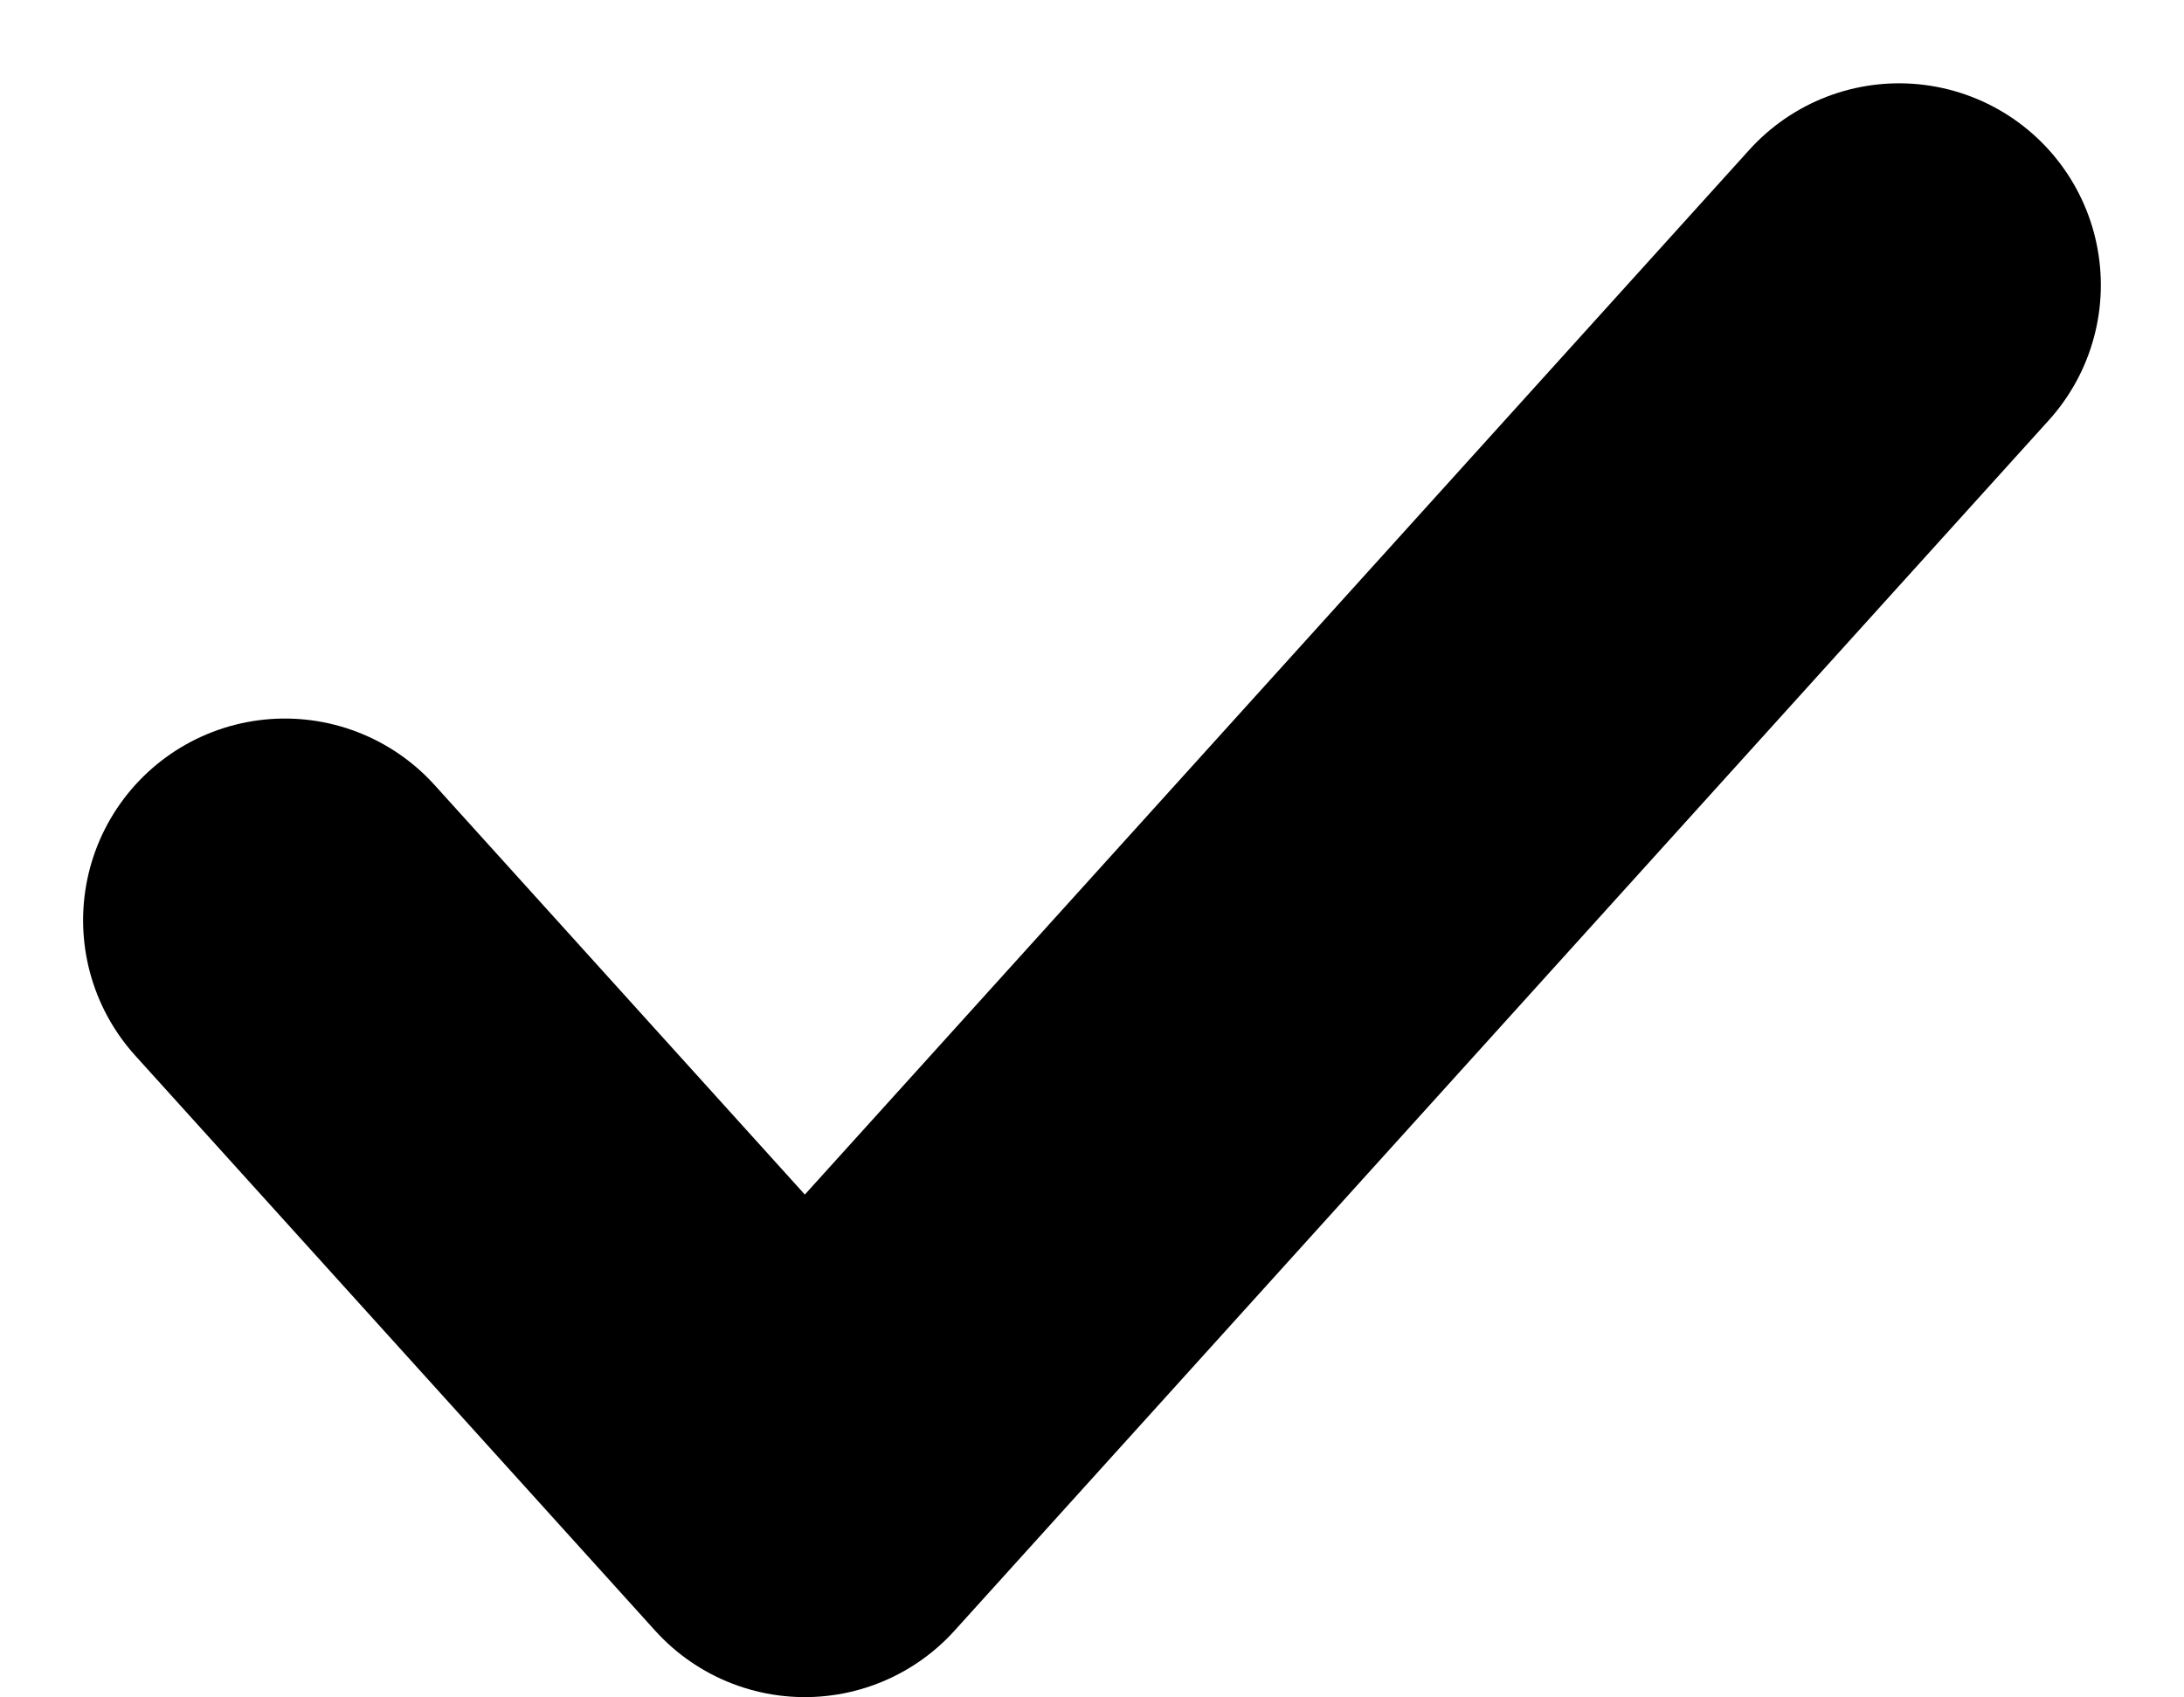
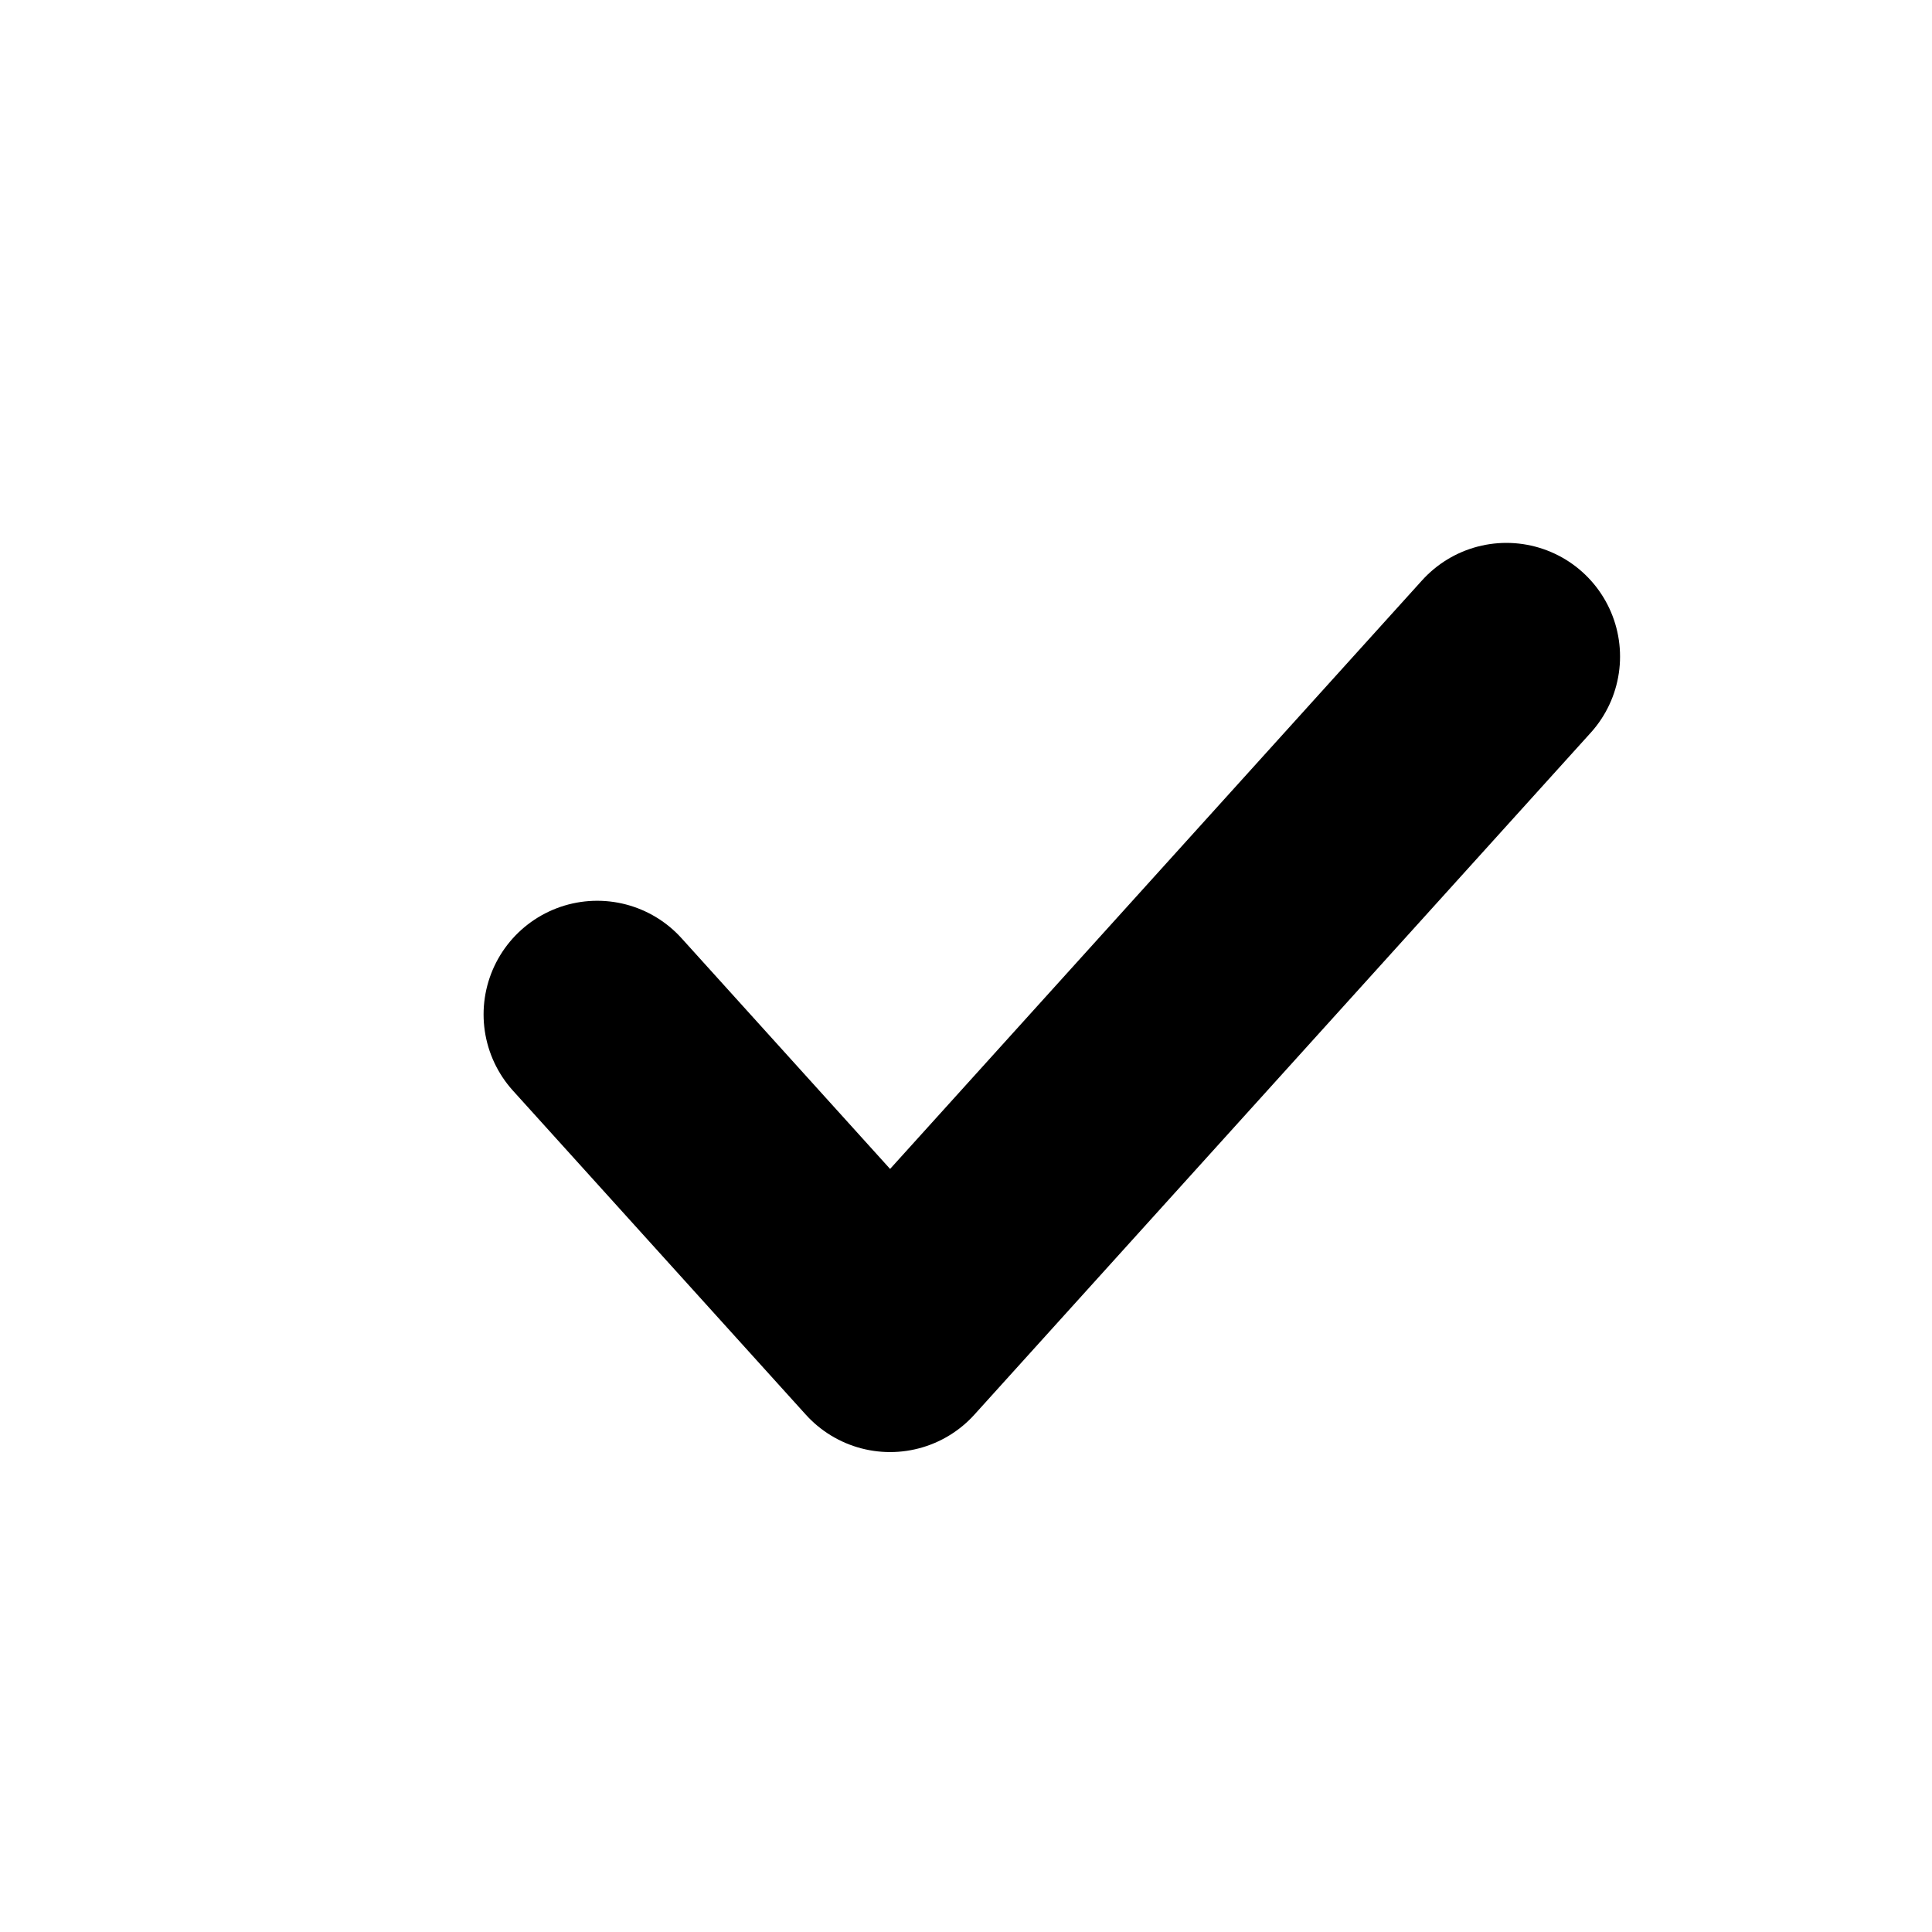
- <svg xmlns="http://www.w3.org/2000/svg" width="10.824" height="8.412" viewBox="0 0 10.824 8.412">
-   <path id="Path_173" data-name="Path 173" d="M6418.655,349.426l2.577,2.851,5.423-6" transform="translate(-6417.243 -344.864)" fill="none" stroke="#000" stroke-linecap="round" stroke-linejoin="round" stroke-width="2" />
+ <svg xmlns="http://www.w3.org/2000/svg" width="17" height="17" viewBox="0 0 17 17">
+   <path id="Path_173" data-name="Path 173" d="M6418.655,349.426l2.577,2.851,5.423-6" transform="translate(-6413.4 -340.5)" fill="none" stroke="#000" stroke-linecap="round" stroke-linejoin="round" stroke-width="2" />
</svg>
